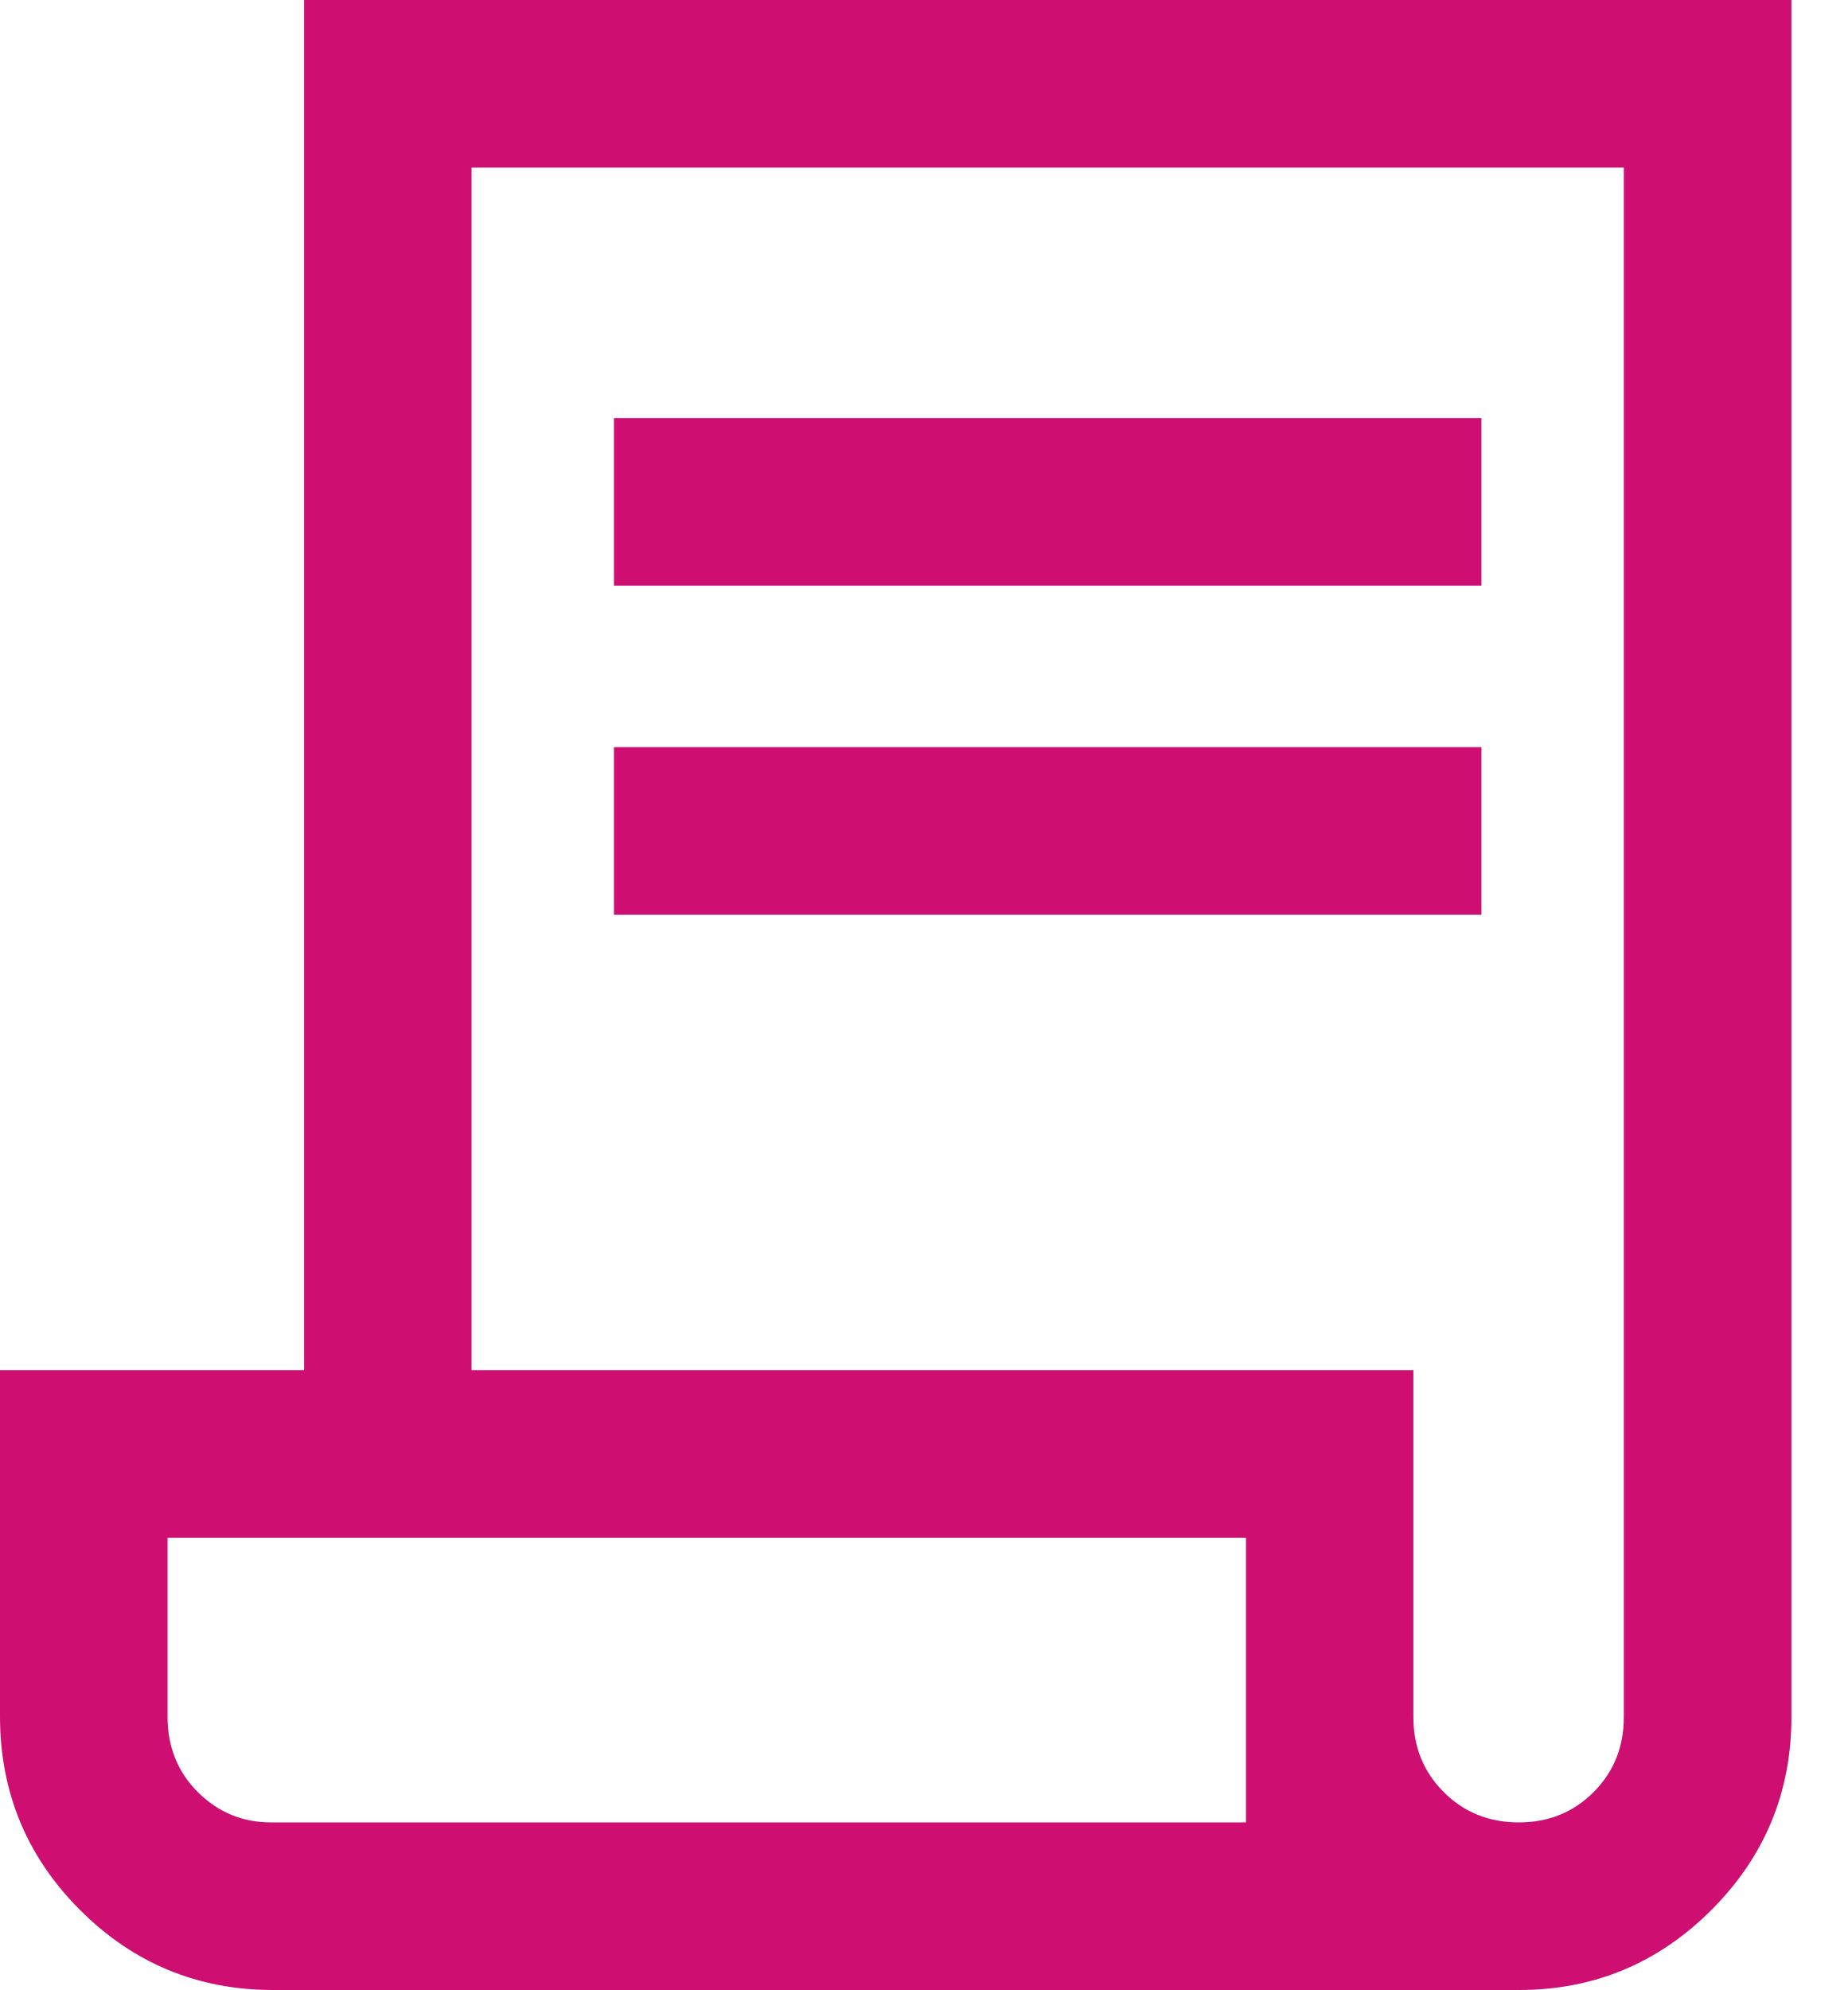
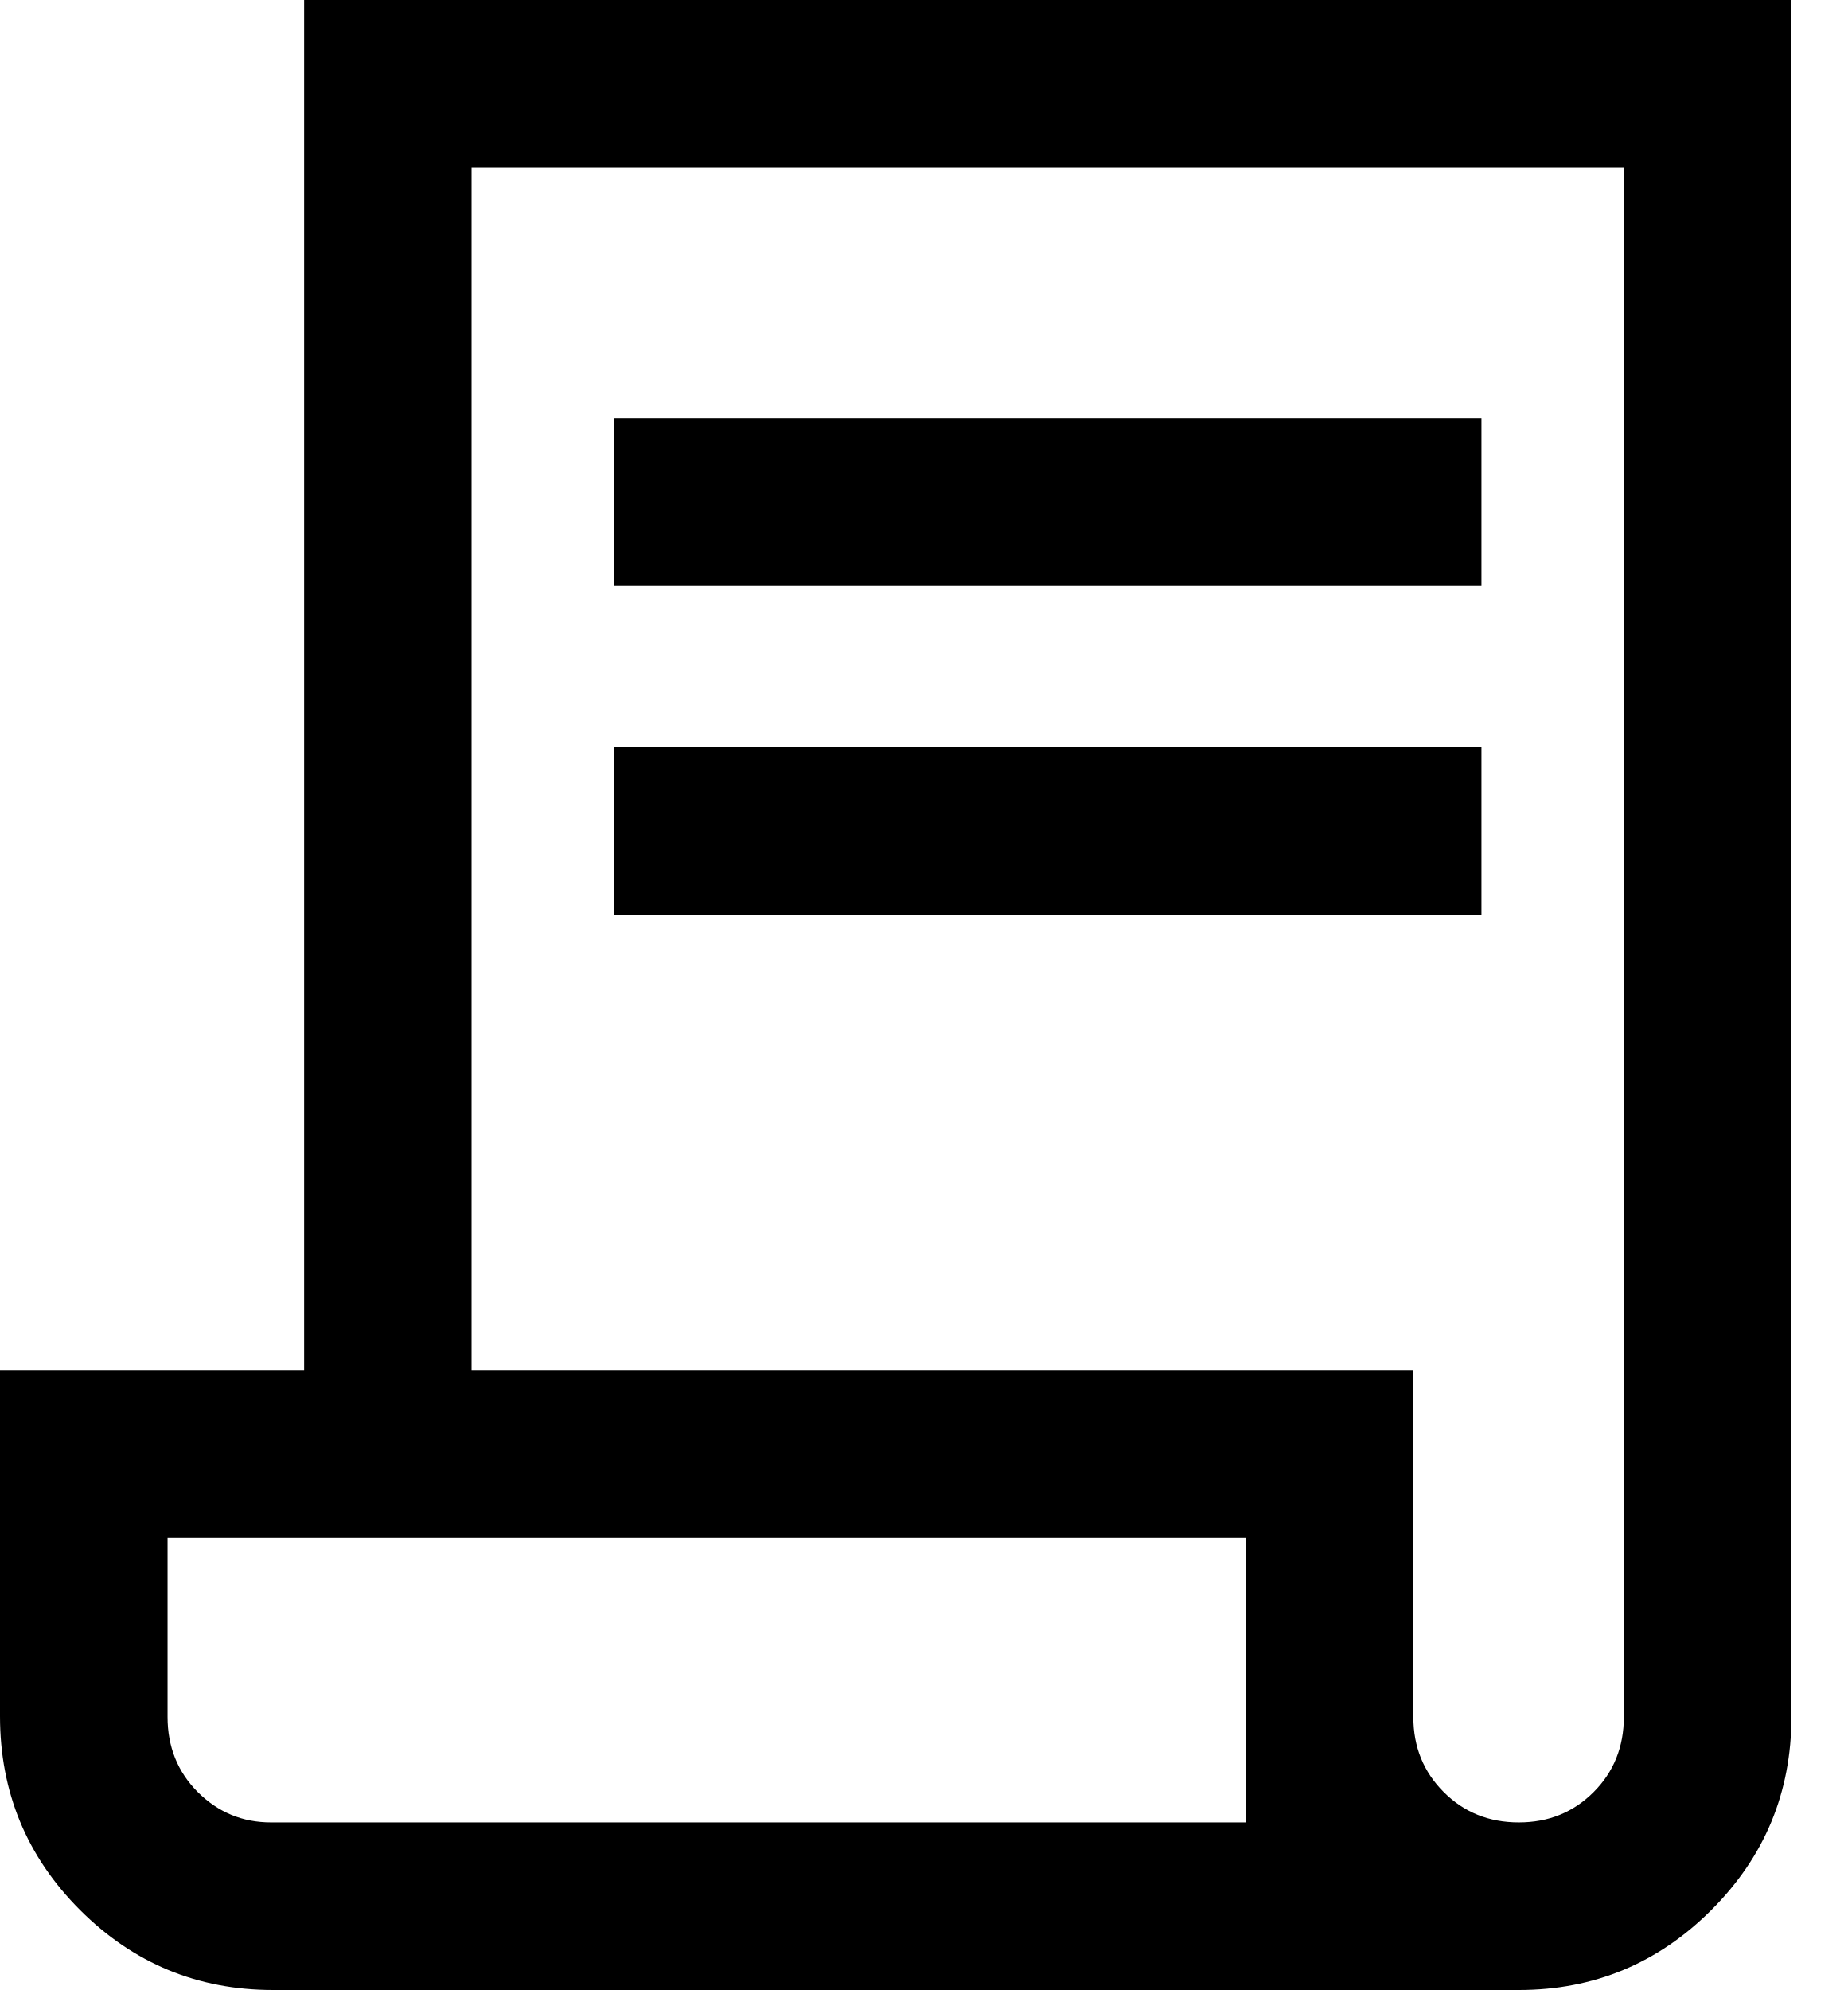
<svg xmlns="http://www.w3.org/2000/svg" width="13" height="14" viewBox="0 0 13 14" fill="none">
-   <path d="M1.921 14C1.391 14 0.938 13.812 0.563 13.437C0.188 13.062 0 12.607 0 12.074V9.639H2.14V0H12.605V12.079C12.605 12.609 12.417 13.062 12.042 13.437C11.667 13.812 11.215 14 10.688 14H1.921ZM10.687 12.821C10.896 12.821 11.071 12.75 11.213 12.608C11.355 12.466 11.426 12.289 11.426 12.079V1.179H3.318V9.639H9.945V12.081C9.945 12.291 10.017 12.466 10.159 12.608C10.301 12.75 10.477 12.821 10.687 12.821ZM4.32 4.12V2.941H10.424V4.12H4.32ZM4.32 6.435V5.256H10.424V6.435H4.32ZM1.907 12.821H8.767V10.818H1.179V12.079C1.179 12.289 1.25 12.466 1.392 12.608C1.535 12.75 1.706 12.821 1.907 12.821ZM1.911 12.821H1.179H8.767H1.911Z" fill="#CE0E71" />
+   <path d="M1.921 14C1.391 14 0.938 13.812 0.563 13.437C0.188 13.062 0 12.607 0 12.074V9.639H2.14V0H12.605V12.079C12.605 12.609 12.417 13.062 12.042 13.437C11.667 13.812 11.215 14 10.688 14H1.921ZM10.687 12.821C10.896 12.821 11.071 12.75 11.213 12.608C11.355 12.466 11.426 12.289 11.426 12.079V1.179H3.318V9.639H9.945V12.081C9.945 12.291 10.017 12.466 10.159 12.608C10.301 12.75 10.477 12.821 10.687 12.821ZM4.32 4.12V2.941H10.424V4.12H4.32ZM4.32 6.435V5.256H10.424V6.435H4.32ZM1.907 12.821H8.767V10.818H1.179V12.079C1.179 12.289 1.25 12.466 1.392 12.608C1.535 12.75 1.706 12.821 1.907 12.821ZM1.911 12.821H1.179H8.767H1.911Z" fill="currentColor" />
</svg>
